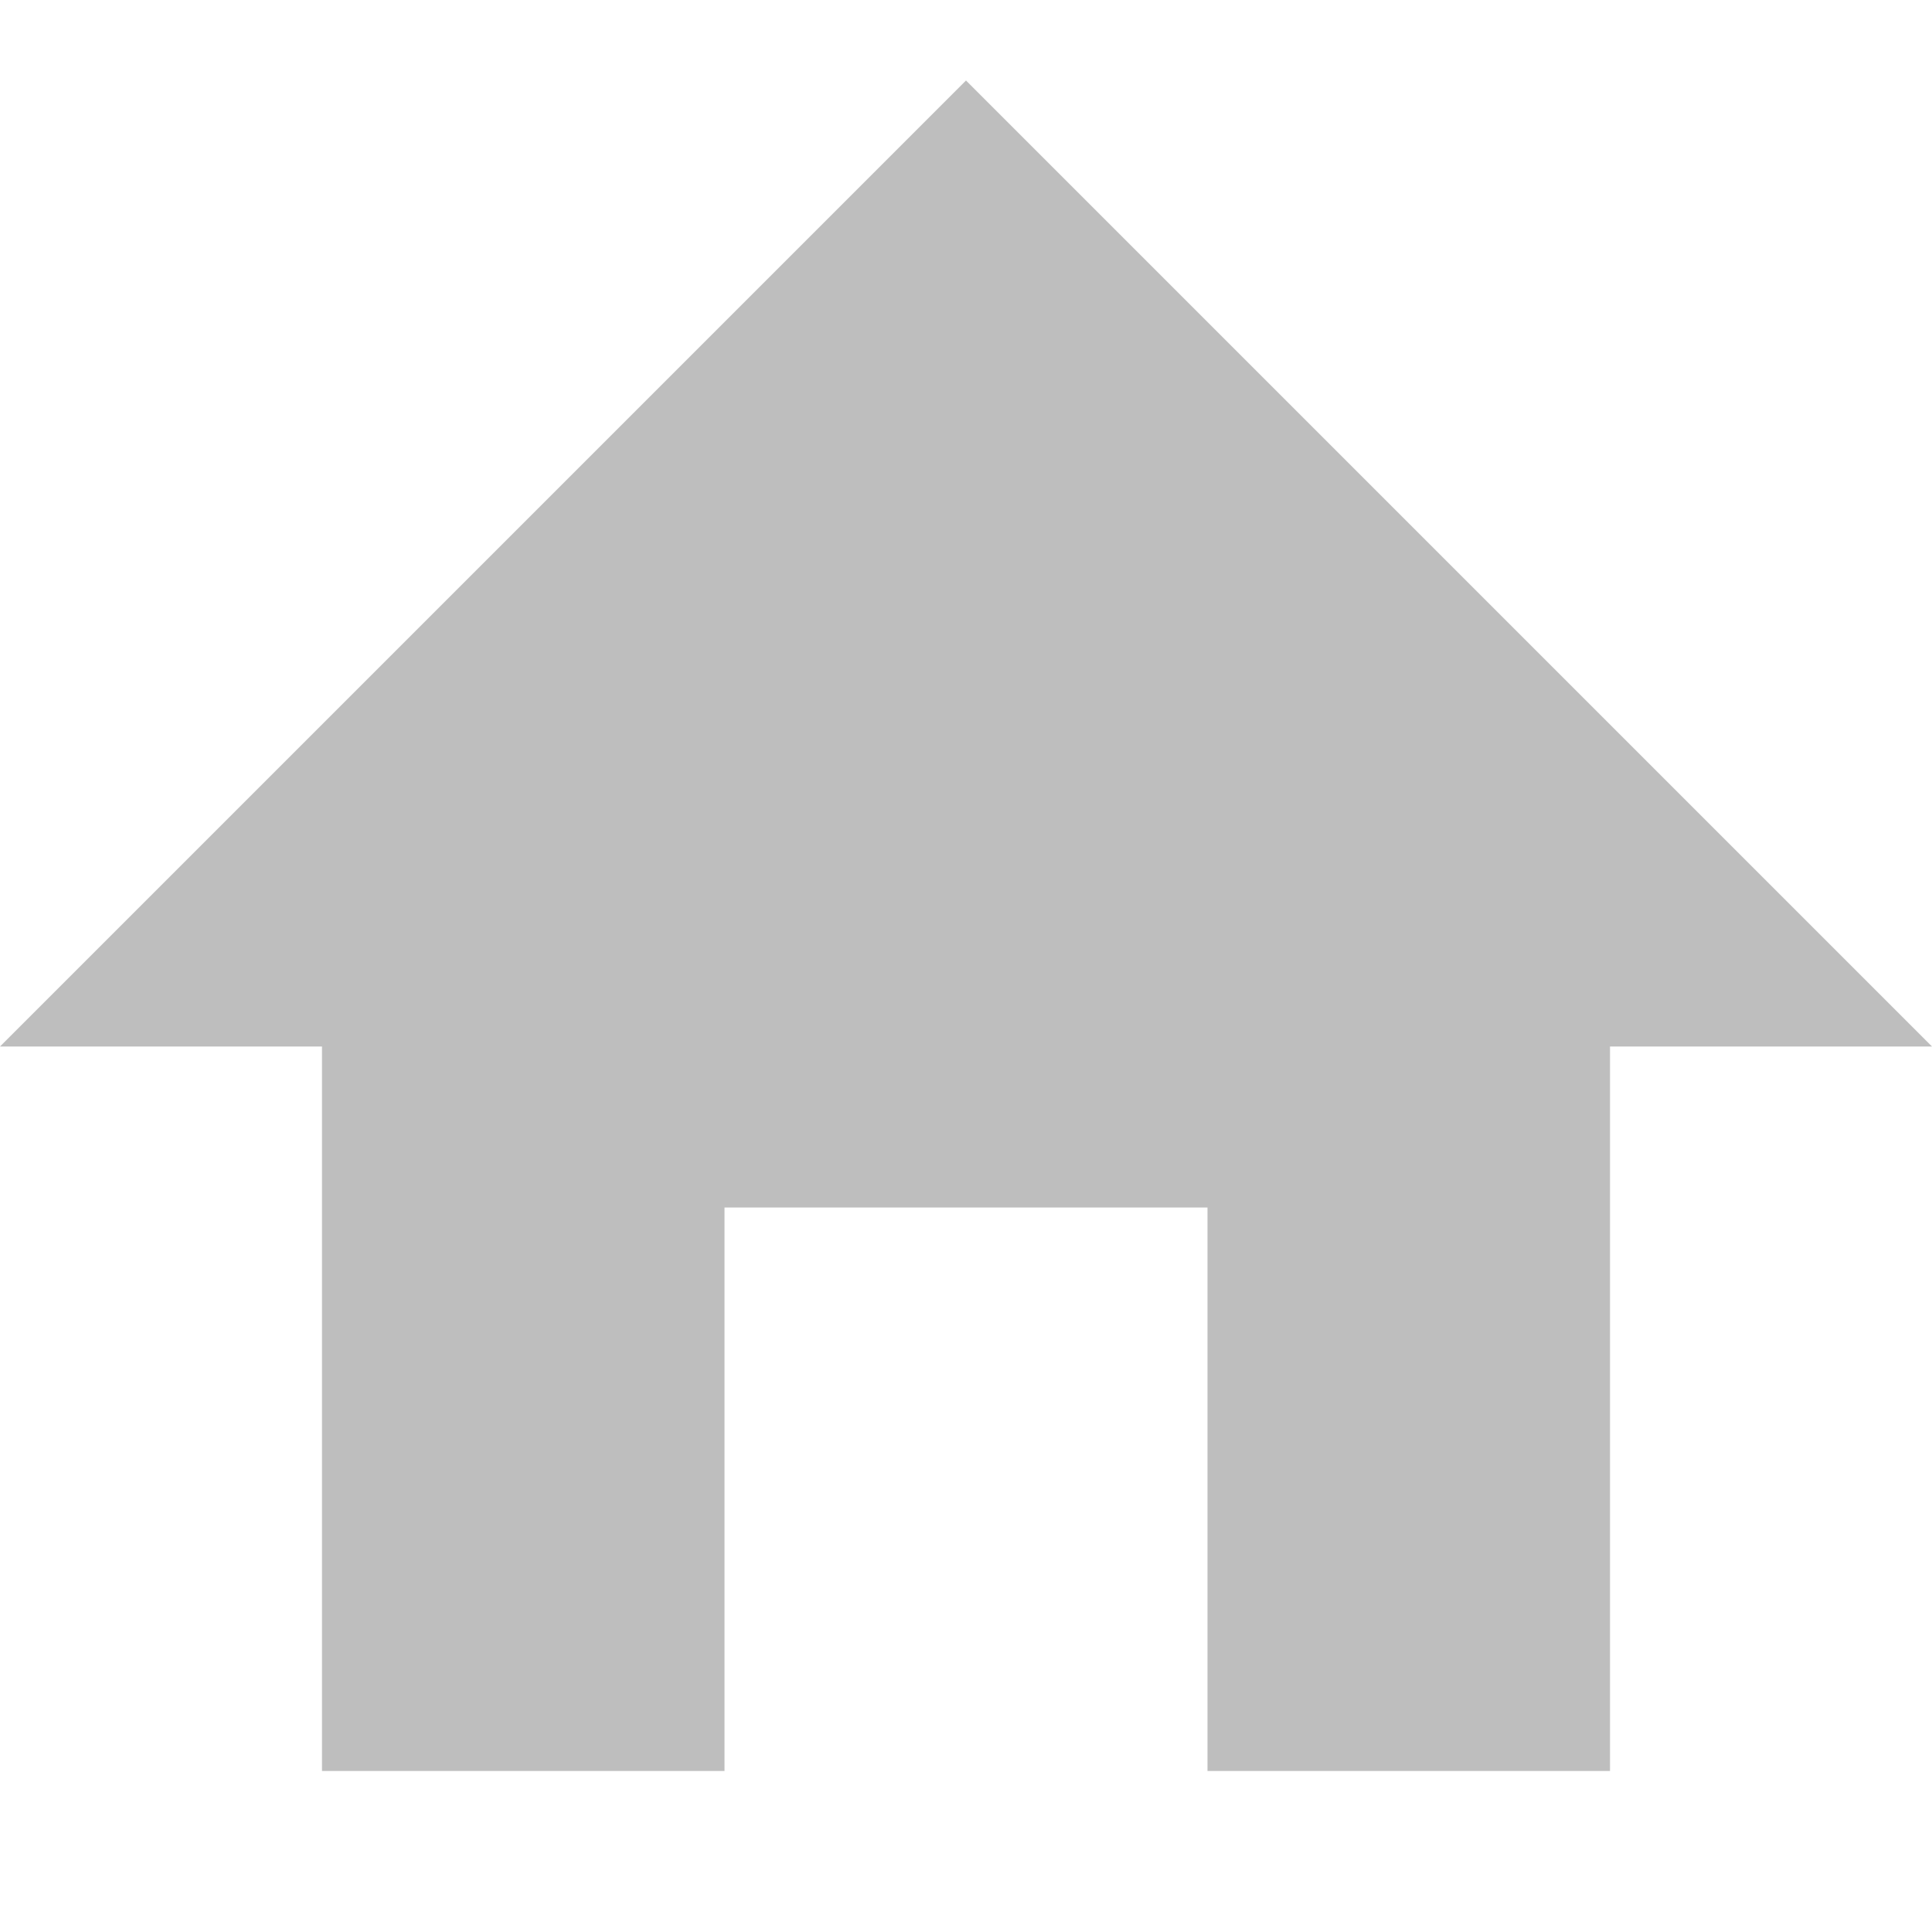
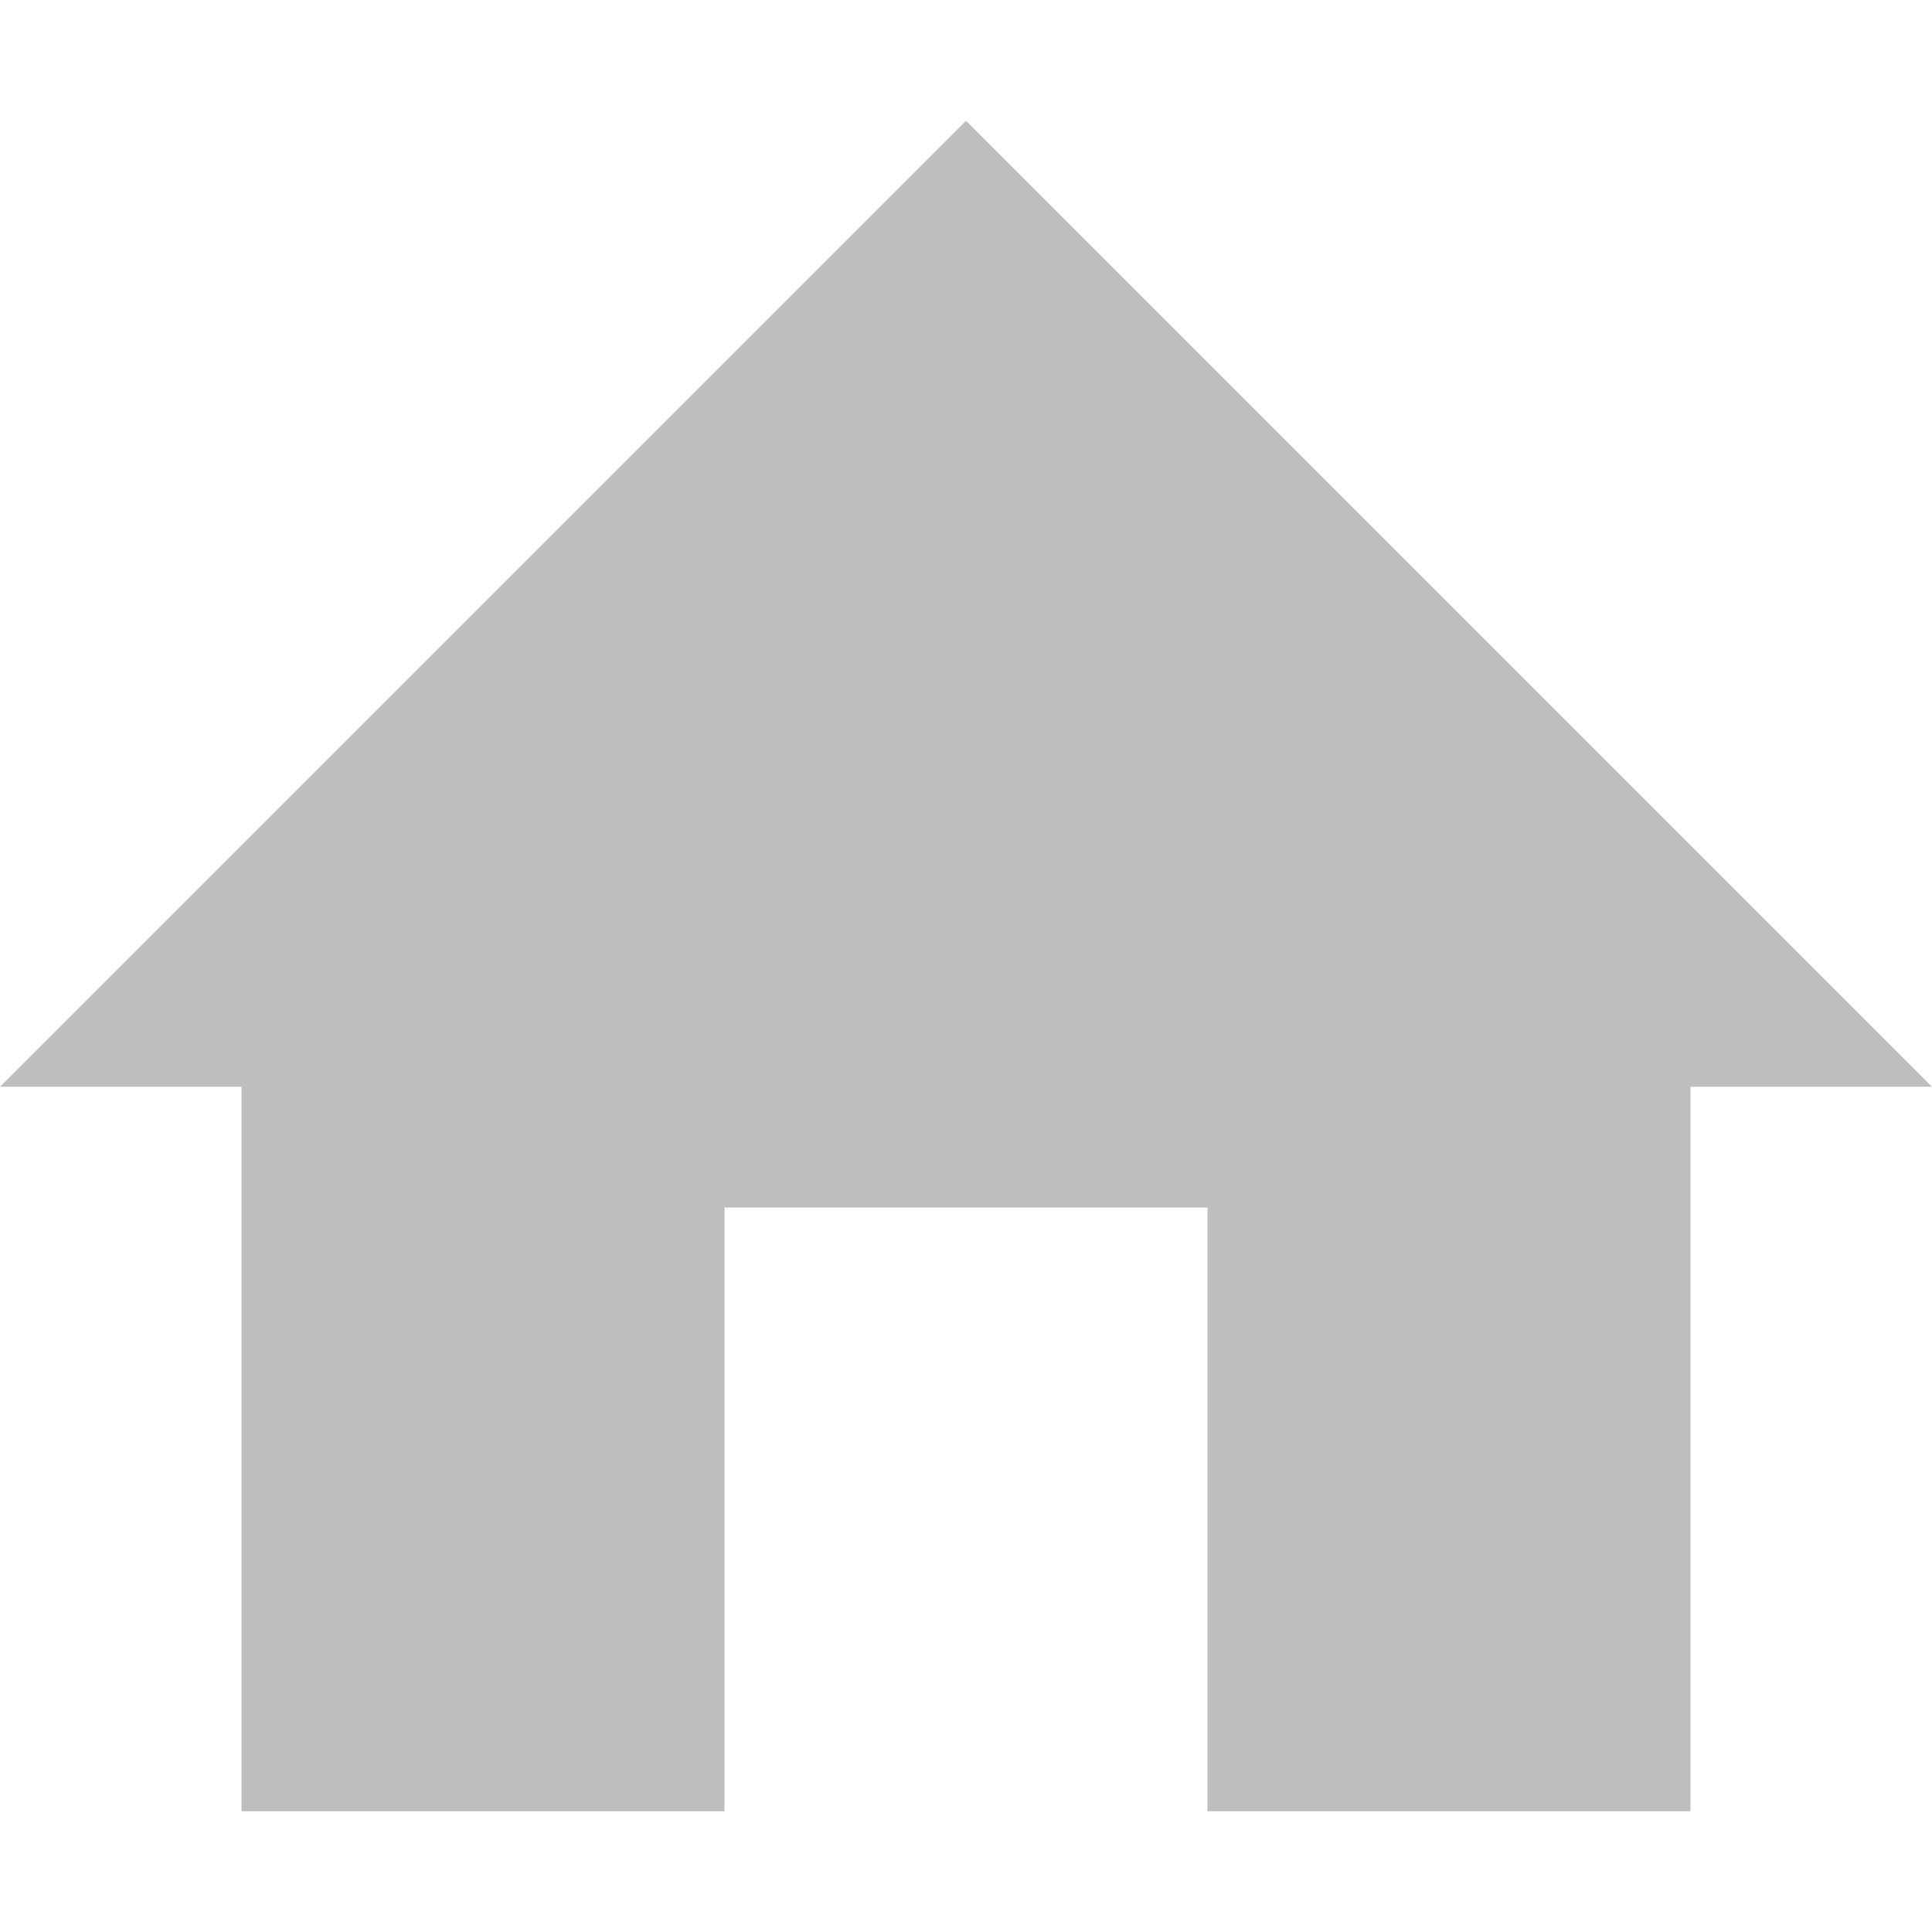
- <svg xmlns="http://www.w3.org/2000/svg" width="24" height="24" viewBox="0 0 24 24" id="svg2" version="1.1">
+ <svg xmlns="http://www.w3.org/2000/svg" width="16" height="16" viewBox="0 0 16 16" id="svg2" version="1.1">
  <defs id="defs10" />
-   <path d="m 9,22 0,-7 6,0 0,7 5,0 0,-9 4,0 L 12,1 0,13 l 4,0 0,9 z" id="path4" style="fill:#bebebe;fill-opacity:1" />
+   <path d="m 6,15 0,-5 4,0 0,5 4,0 0,-6 2,0 -8,-8 -8,8 2,0 0,6 z" id="path4-0" style="fill:#bebebe;fill-opacity:1" />
</svg>
